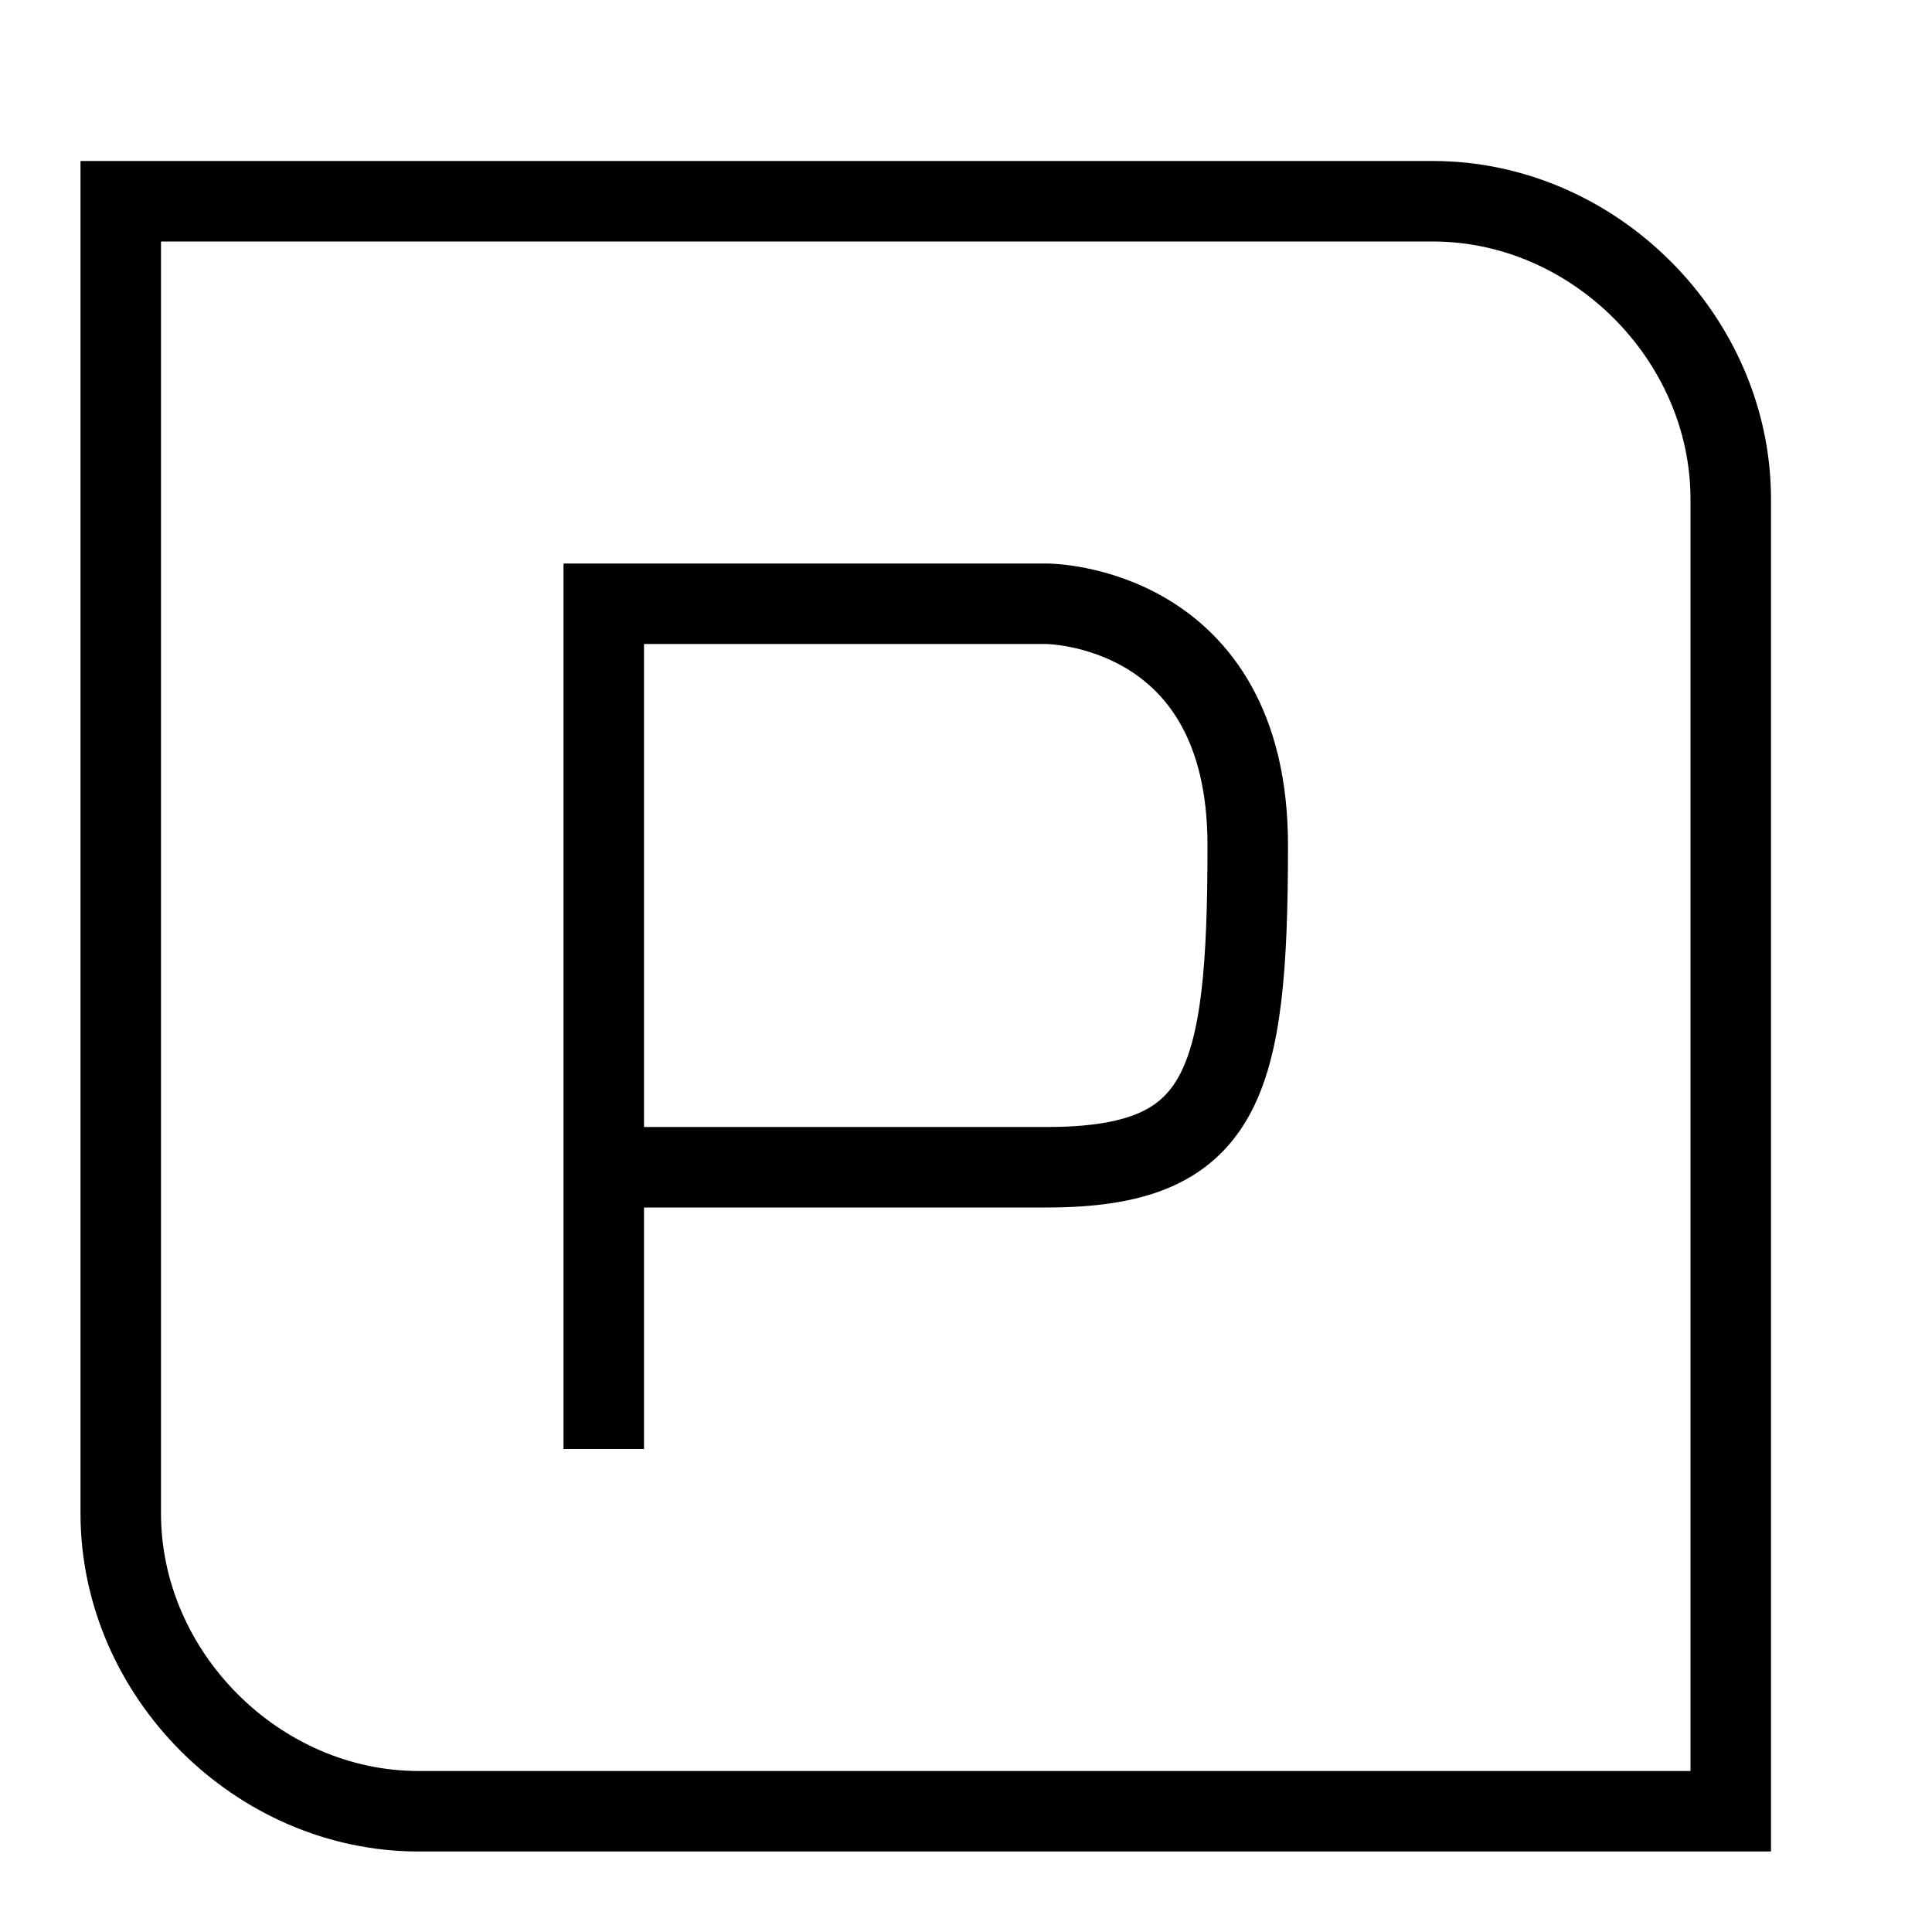
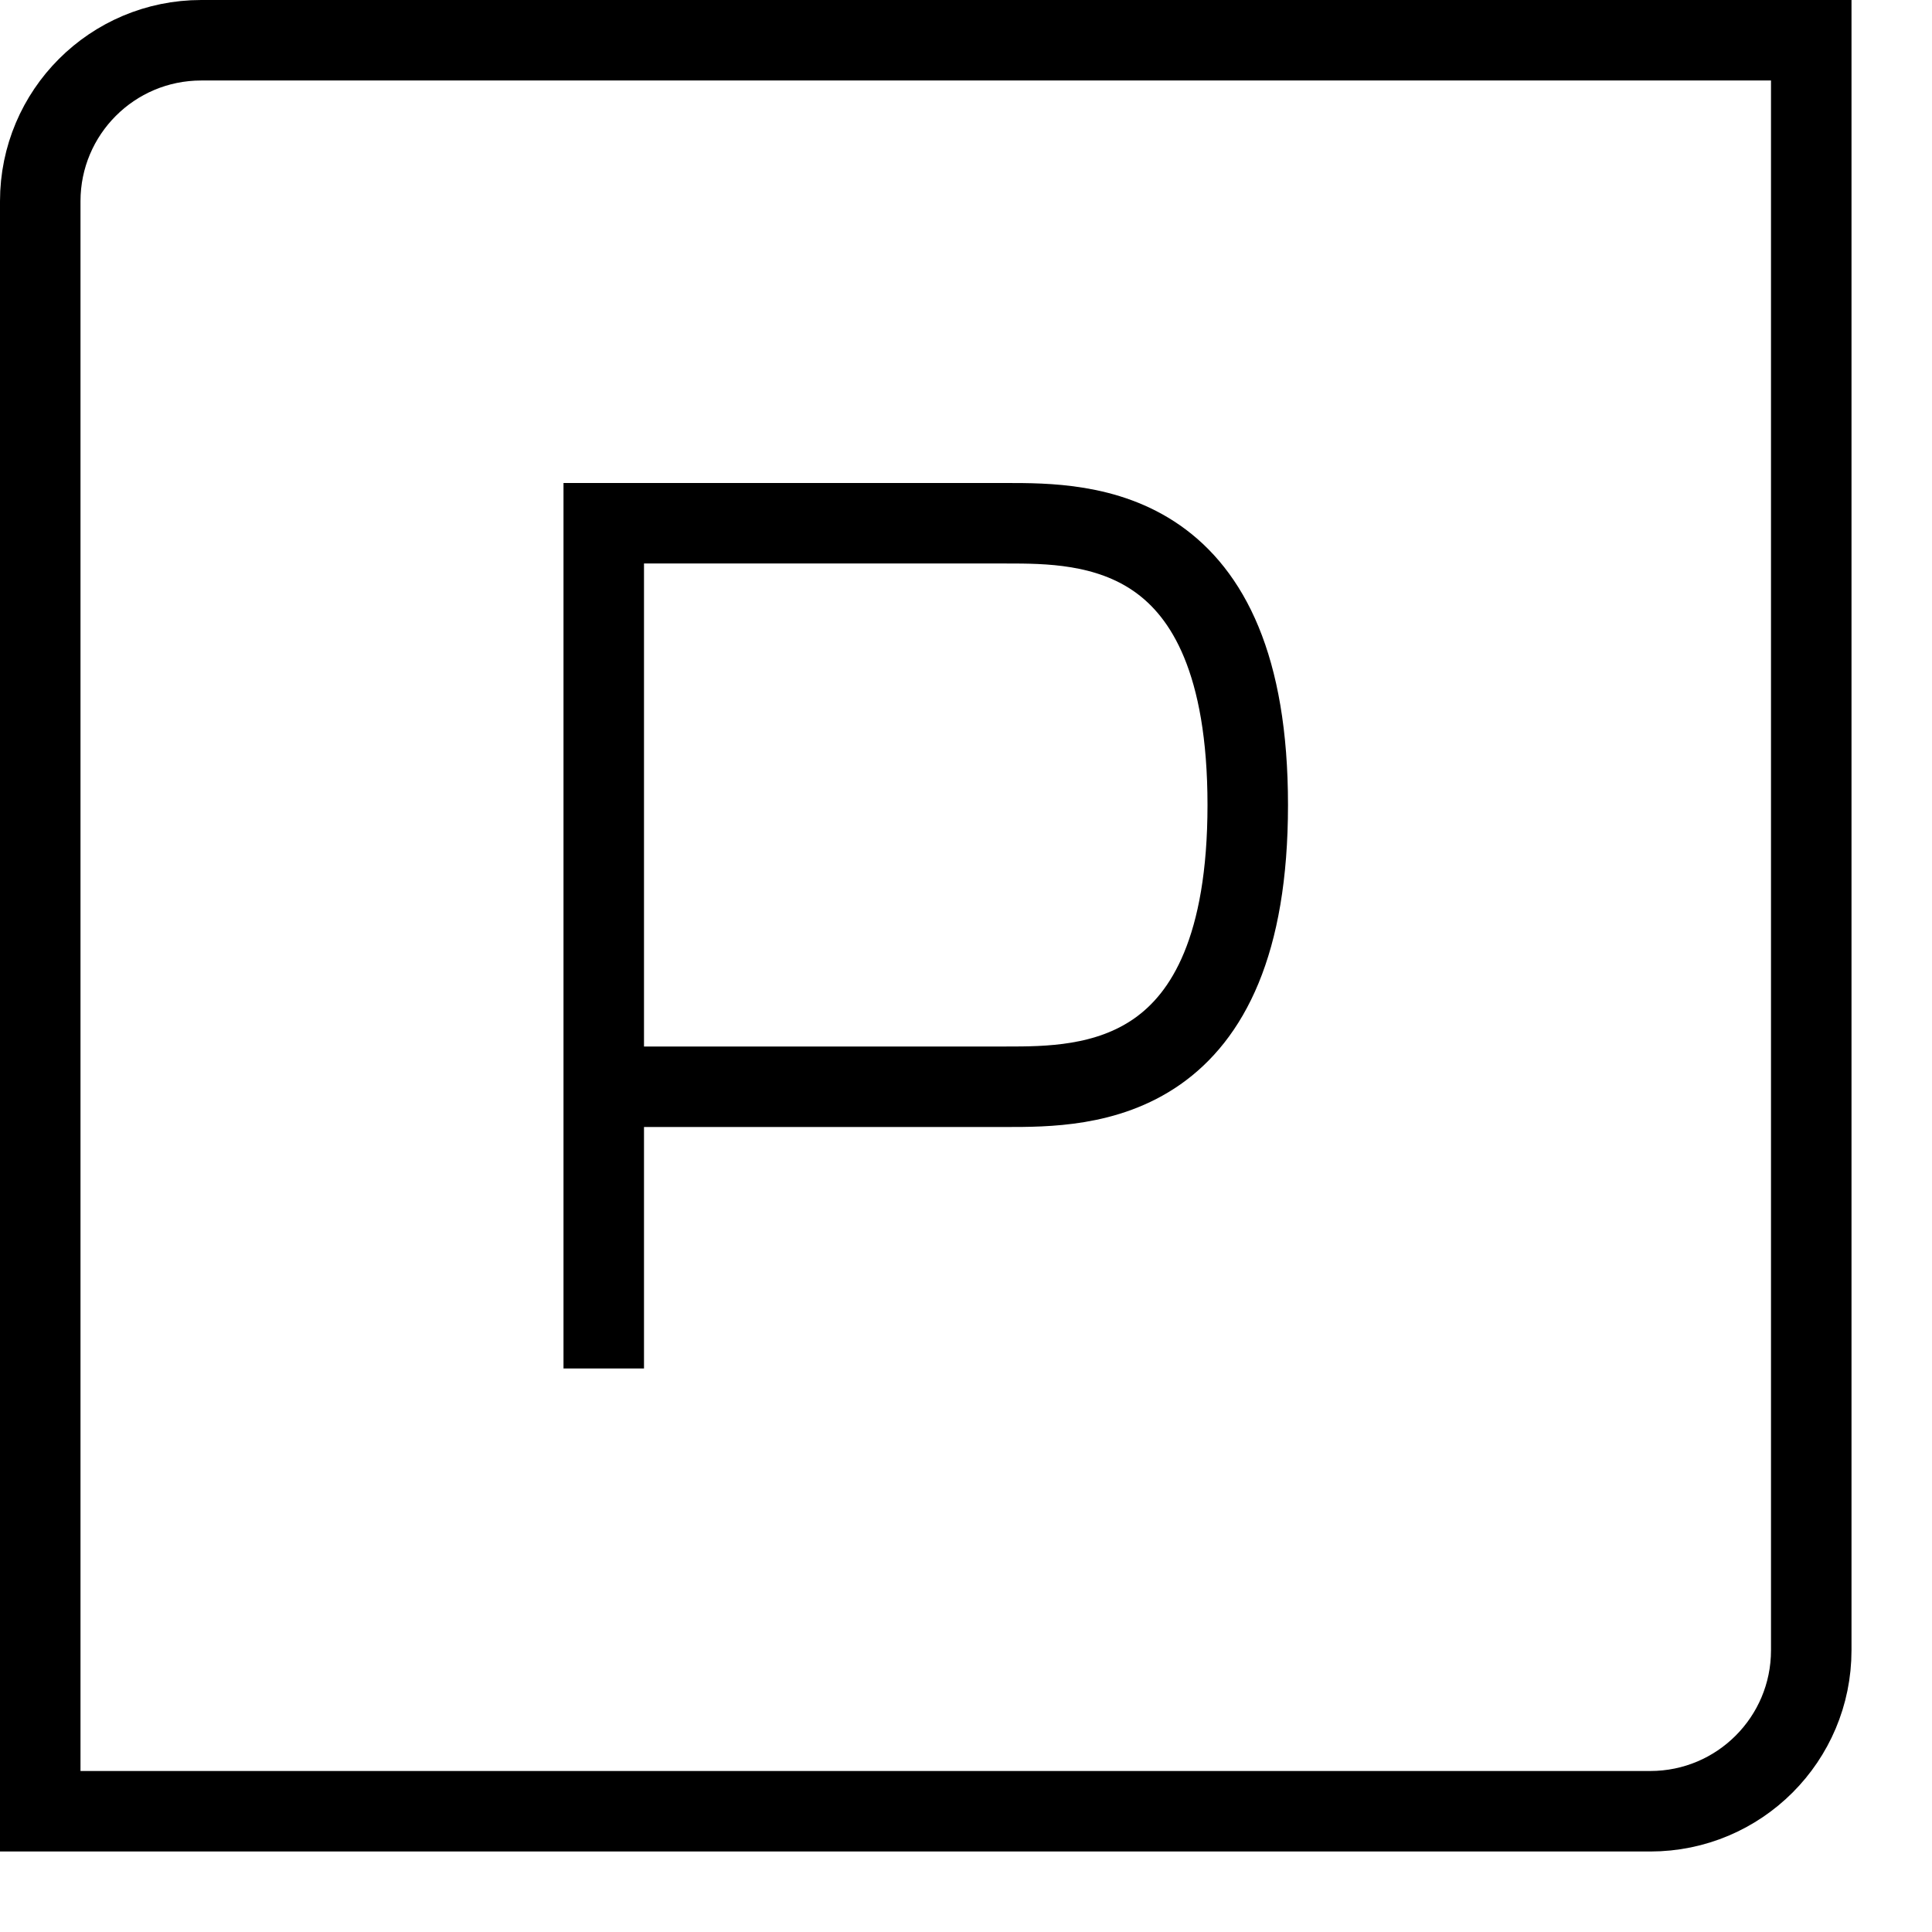
<svg xmlns="http://www.w3.org/2000/svg" width="24" height="24" viewBox="0 0 24 24" version="1.1">
-   <path d="M17.8,2.5 L1.5,2.5 L1.5,18.8 C1.5,20.8 3.2,22.5 5.2,22.5 L21.5,22.5 L21.5,6.2 C21.5,4.2 19.8,2.5 17.8,2.5 Z M7.5,18 L7.5,7.5 L13,7.5 C13,7.5 15.5,7.5 15.5,10.5 C15.5,13.5 15.2,14.5 13,14.5 L7.5,14.5" stroke="currentColor" stroke-width="1" fill="none" fill-rule="evenodd" />
+   <path d="M7.5,17 L7.5,6.5 L12.5,6.5 C13.5,6.5 15.5,6.5 15.5,10 C15.5,13.5 13.5,13.5 12.5,13.5 L7.5,13.5 M22.5,0.5 L2.5,0.5 C1.395,0.5 0.5,1.395 0.5,2.5 L0.5,22.5 L20.5,22.5 C21.605,22.5 22.5,21.605 22.5,20.5 L22.5,0.5 Z" stroke="currentColor" stroke-width="1" fill="none" fill-rule="evenodd" />
</svg>
